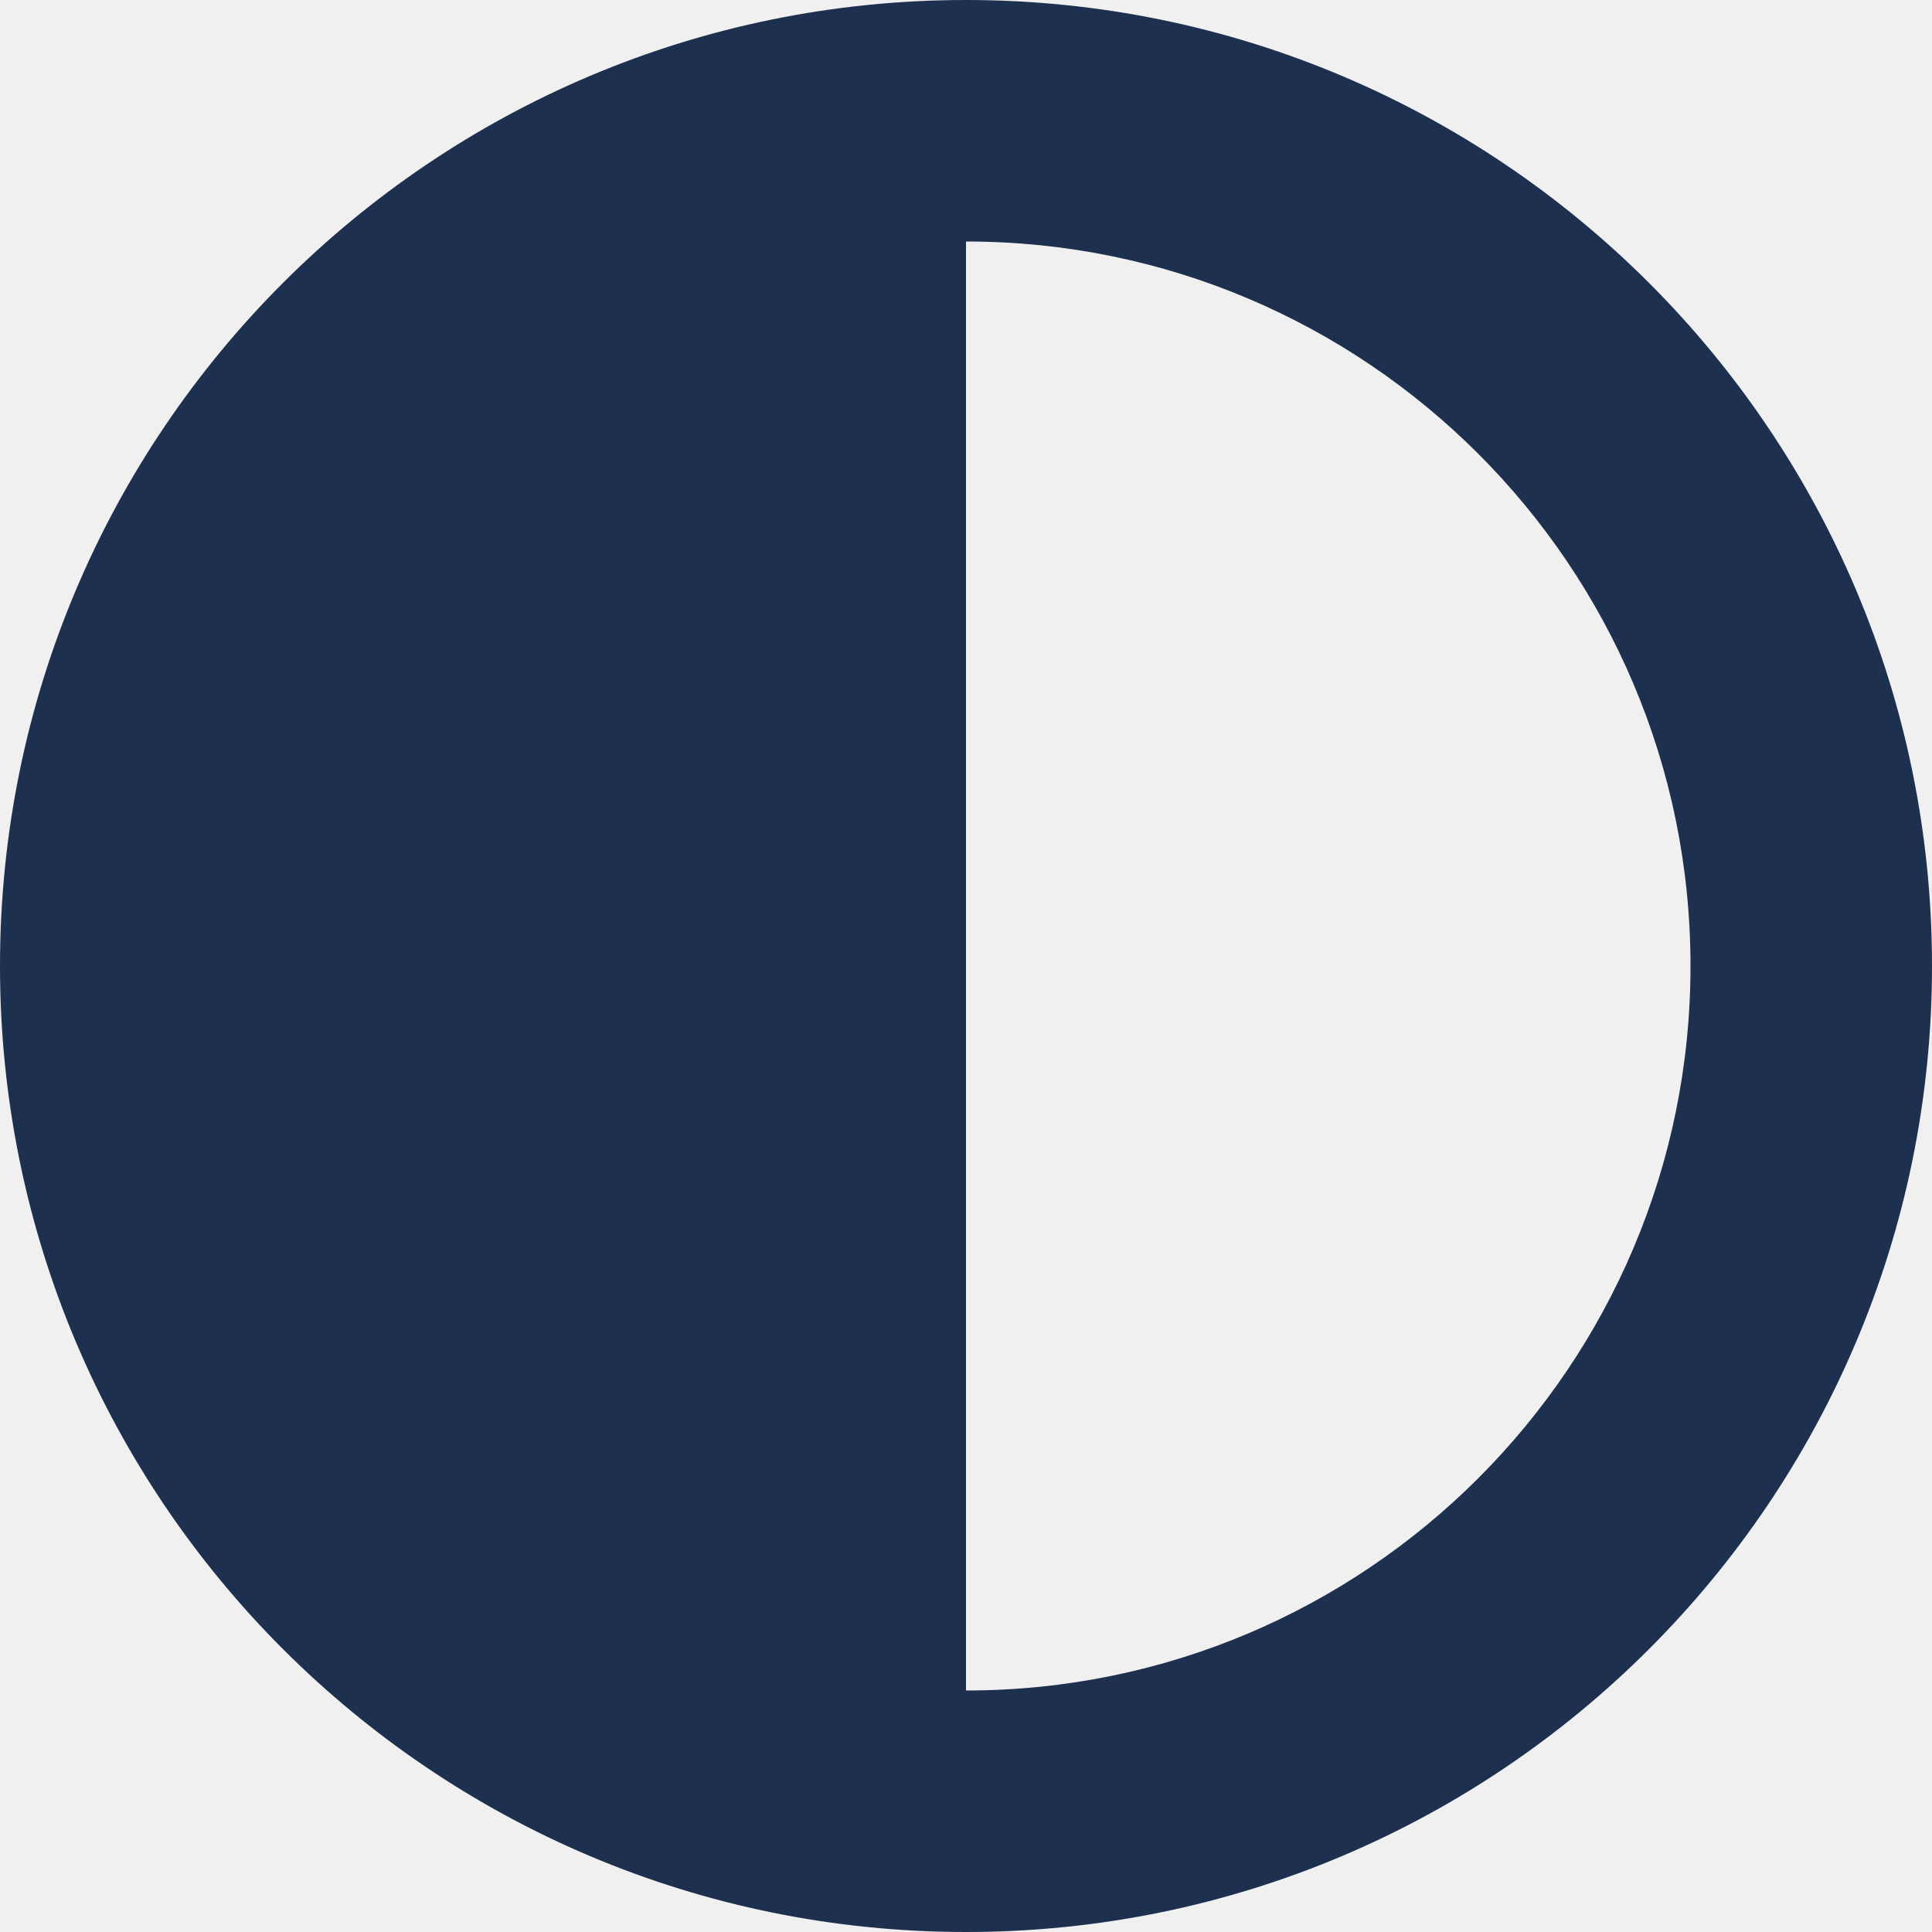
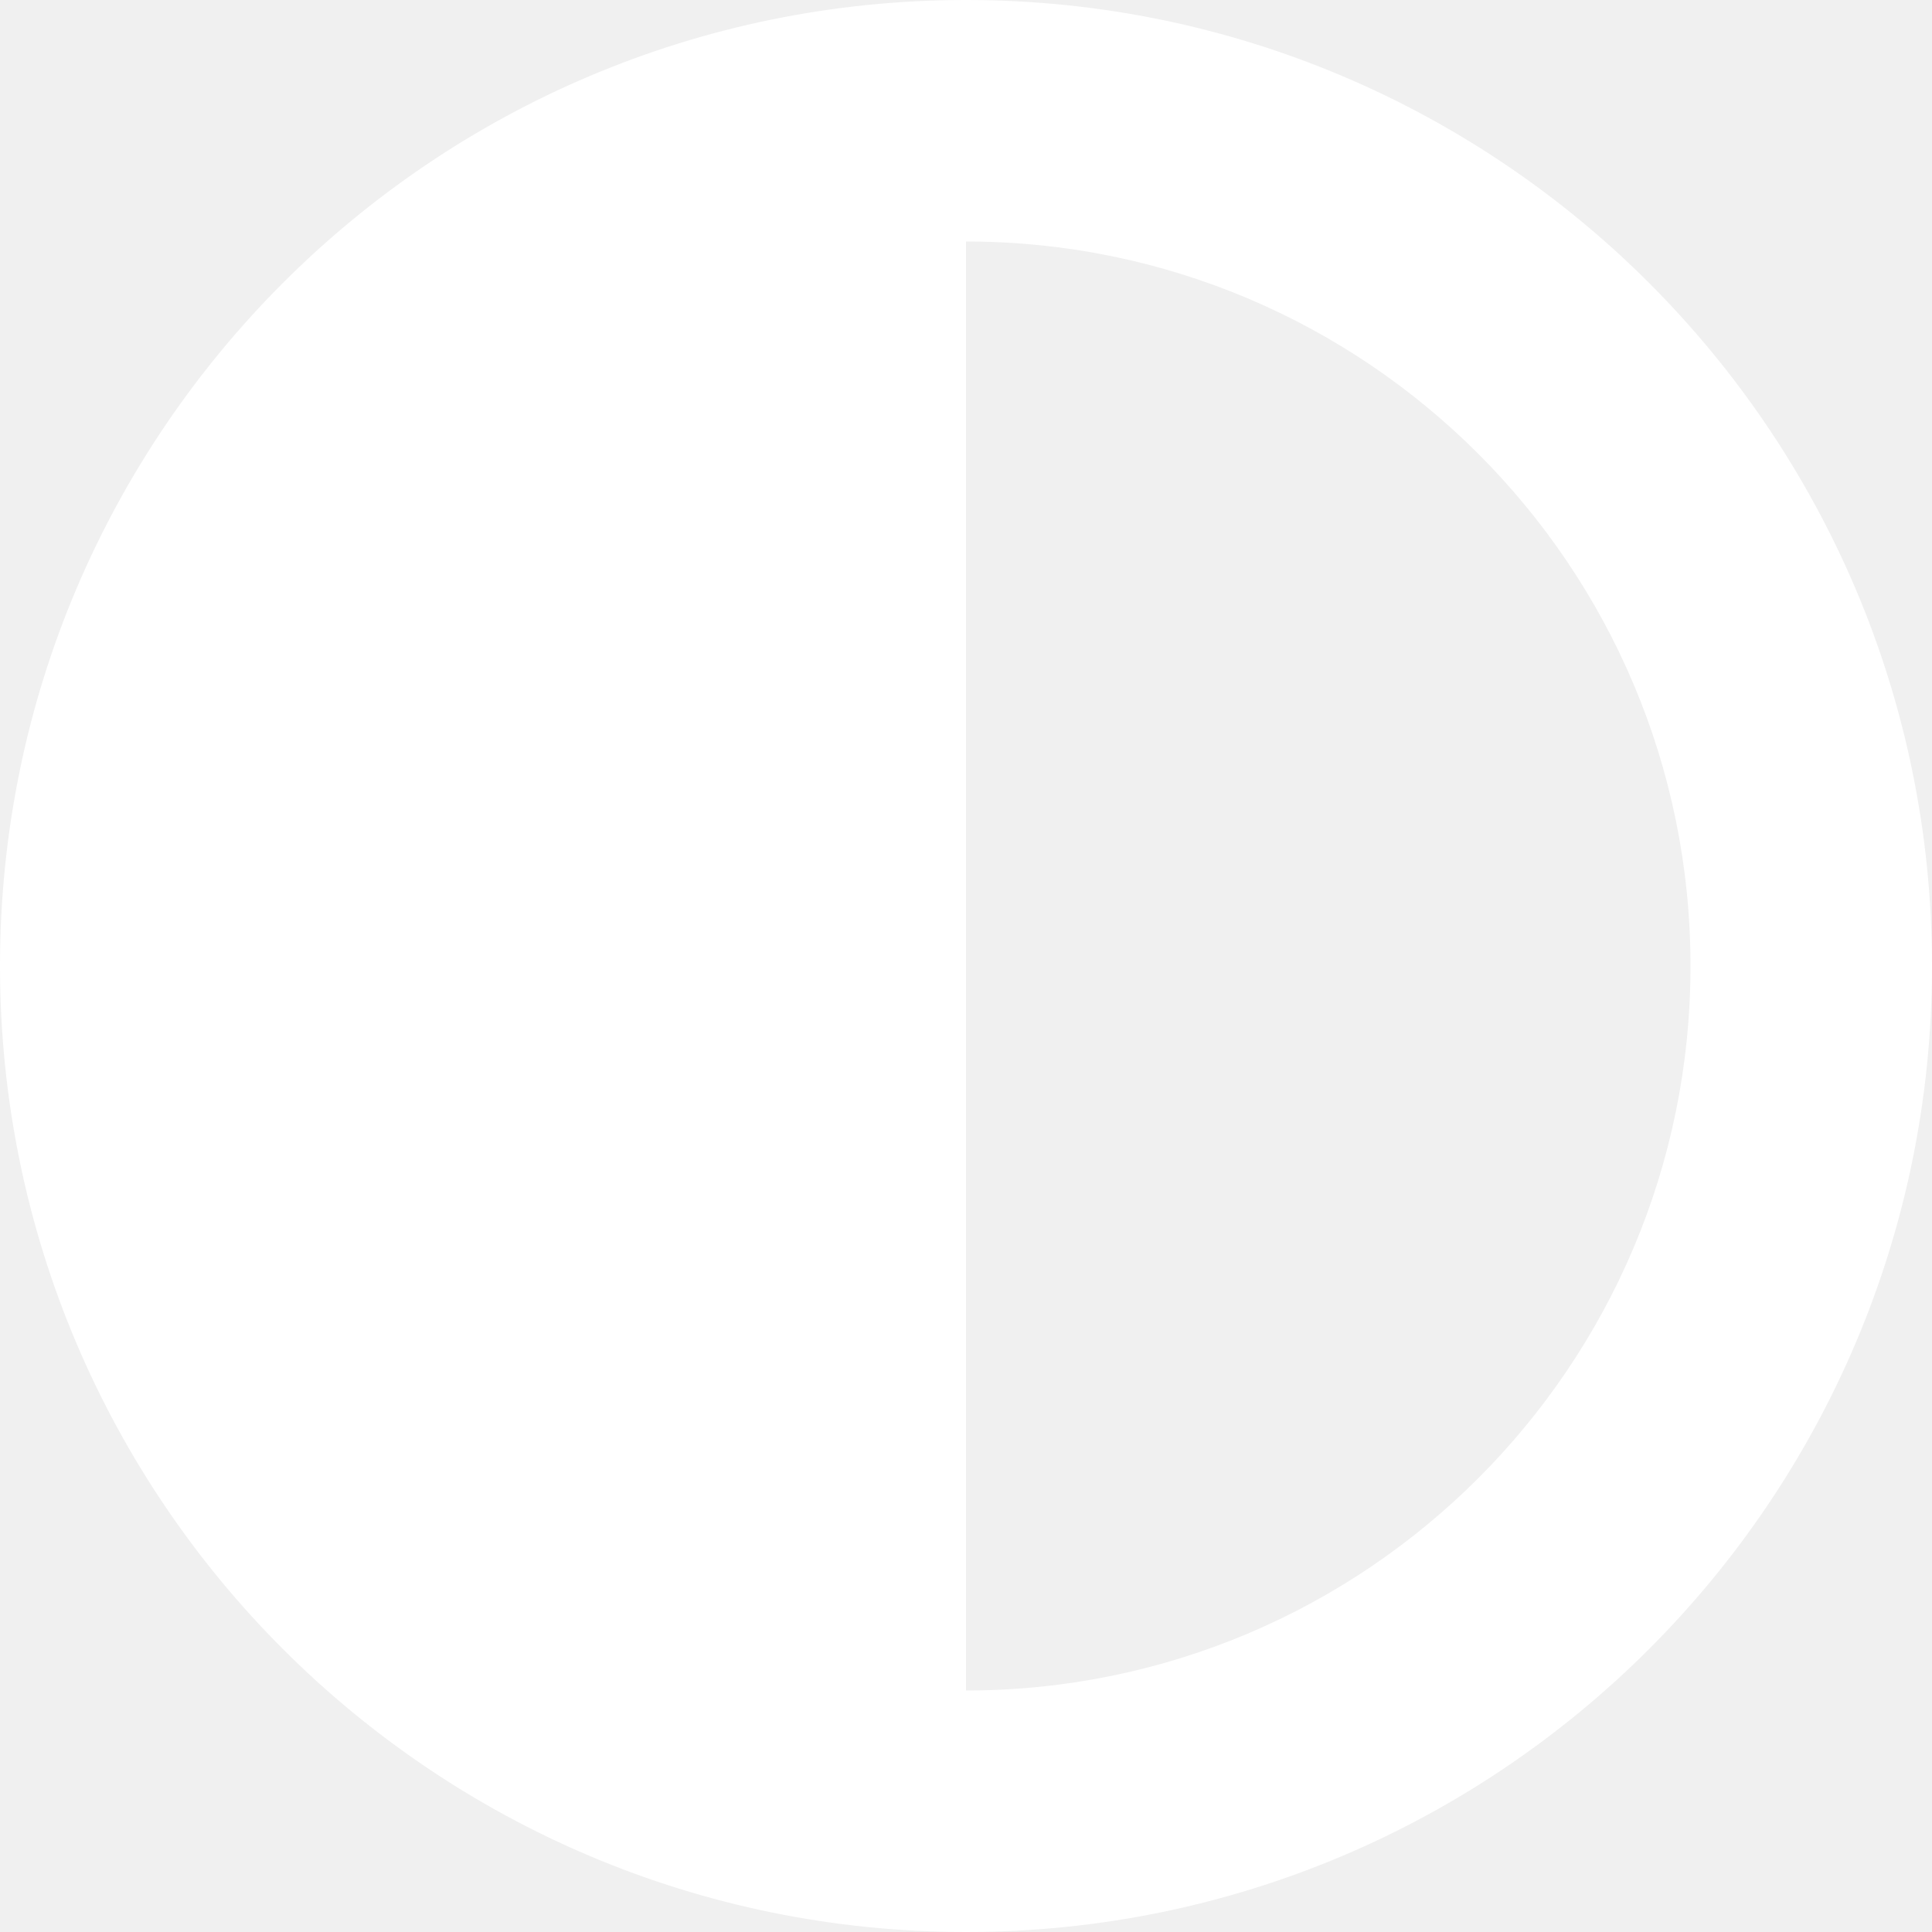
<svg xmlns="http://www.w3.org/2000/svg" height="16" width="16" viewBox="0 0 512 512">
-   <path opacity="1" fill="#1E3050" d="M448 256c0-106-86-192-192-192V448c106 0 192-86 192-192zM0 256a256 256 0 1 1 512 0A256 256 0 1 1 0 256z" />
+   <path opacity="1" fill="#FFFFFF" d="M448 256c0-106-86-192-192-192V448c106 0 192-86 192-192zM0 256a256 256 0 1 1 512 0A256 256 0 1 1 0 256z" />
</svg>
